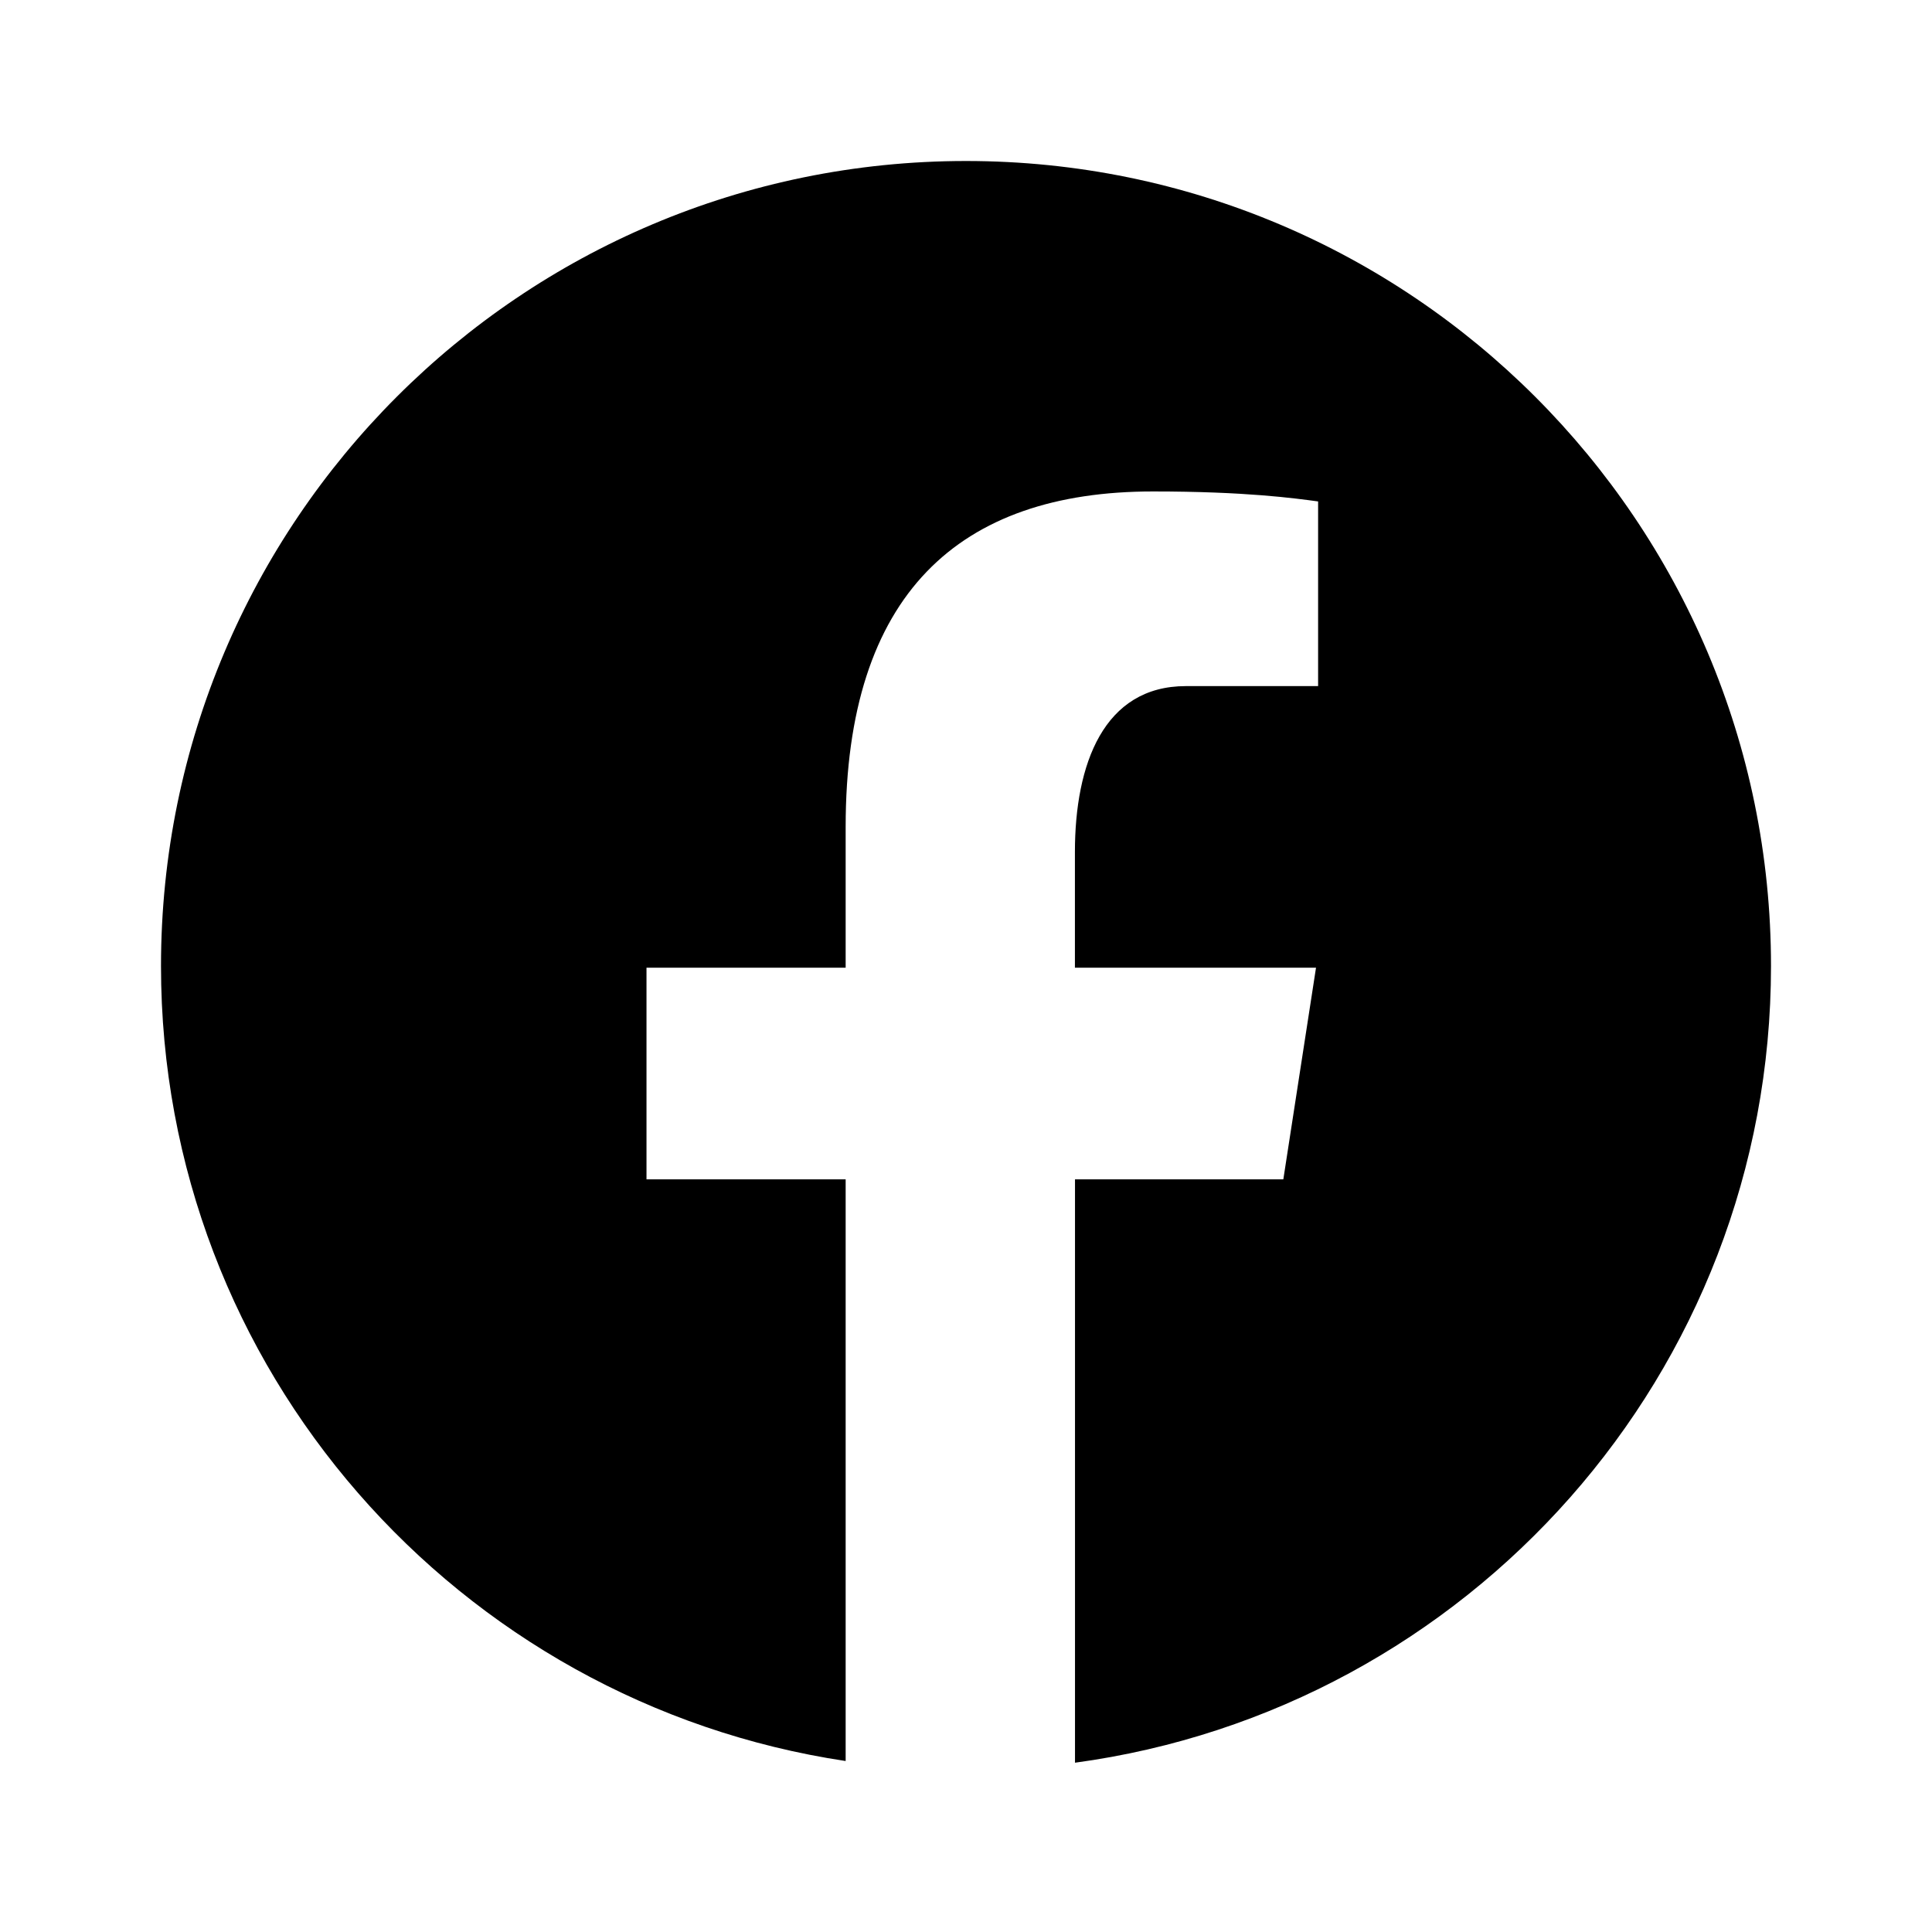
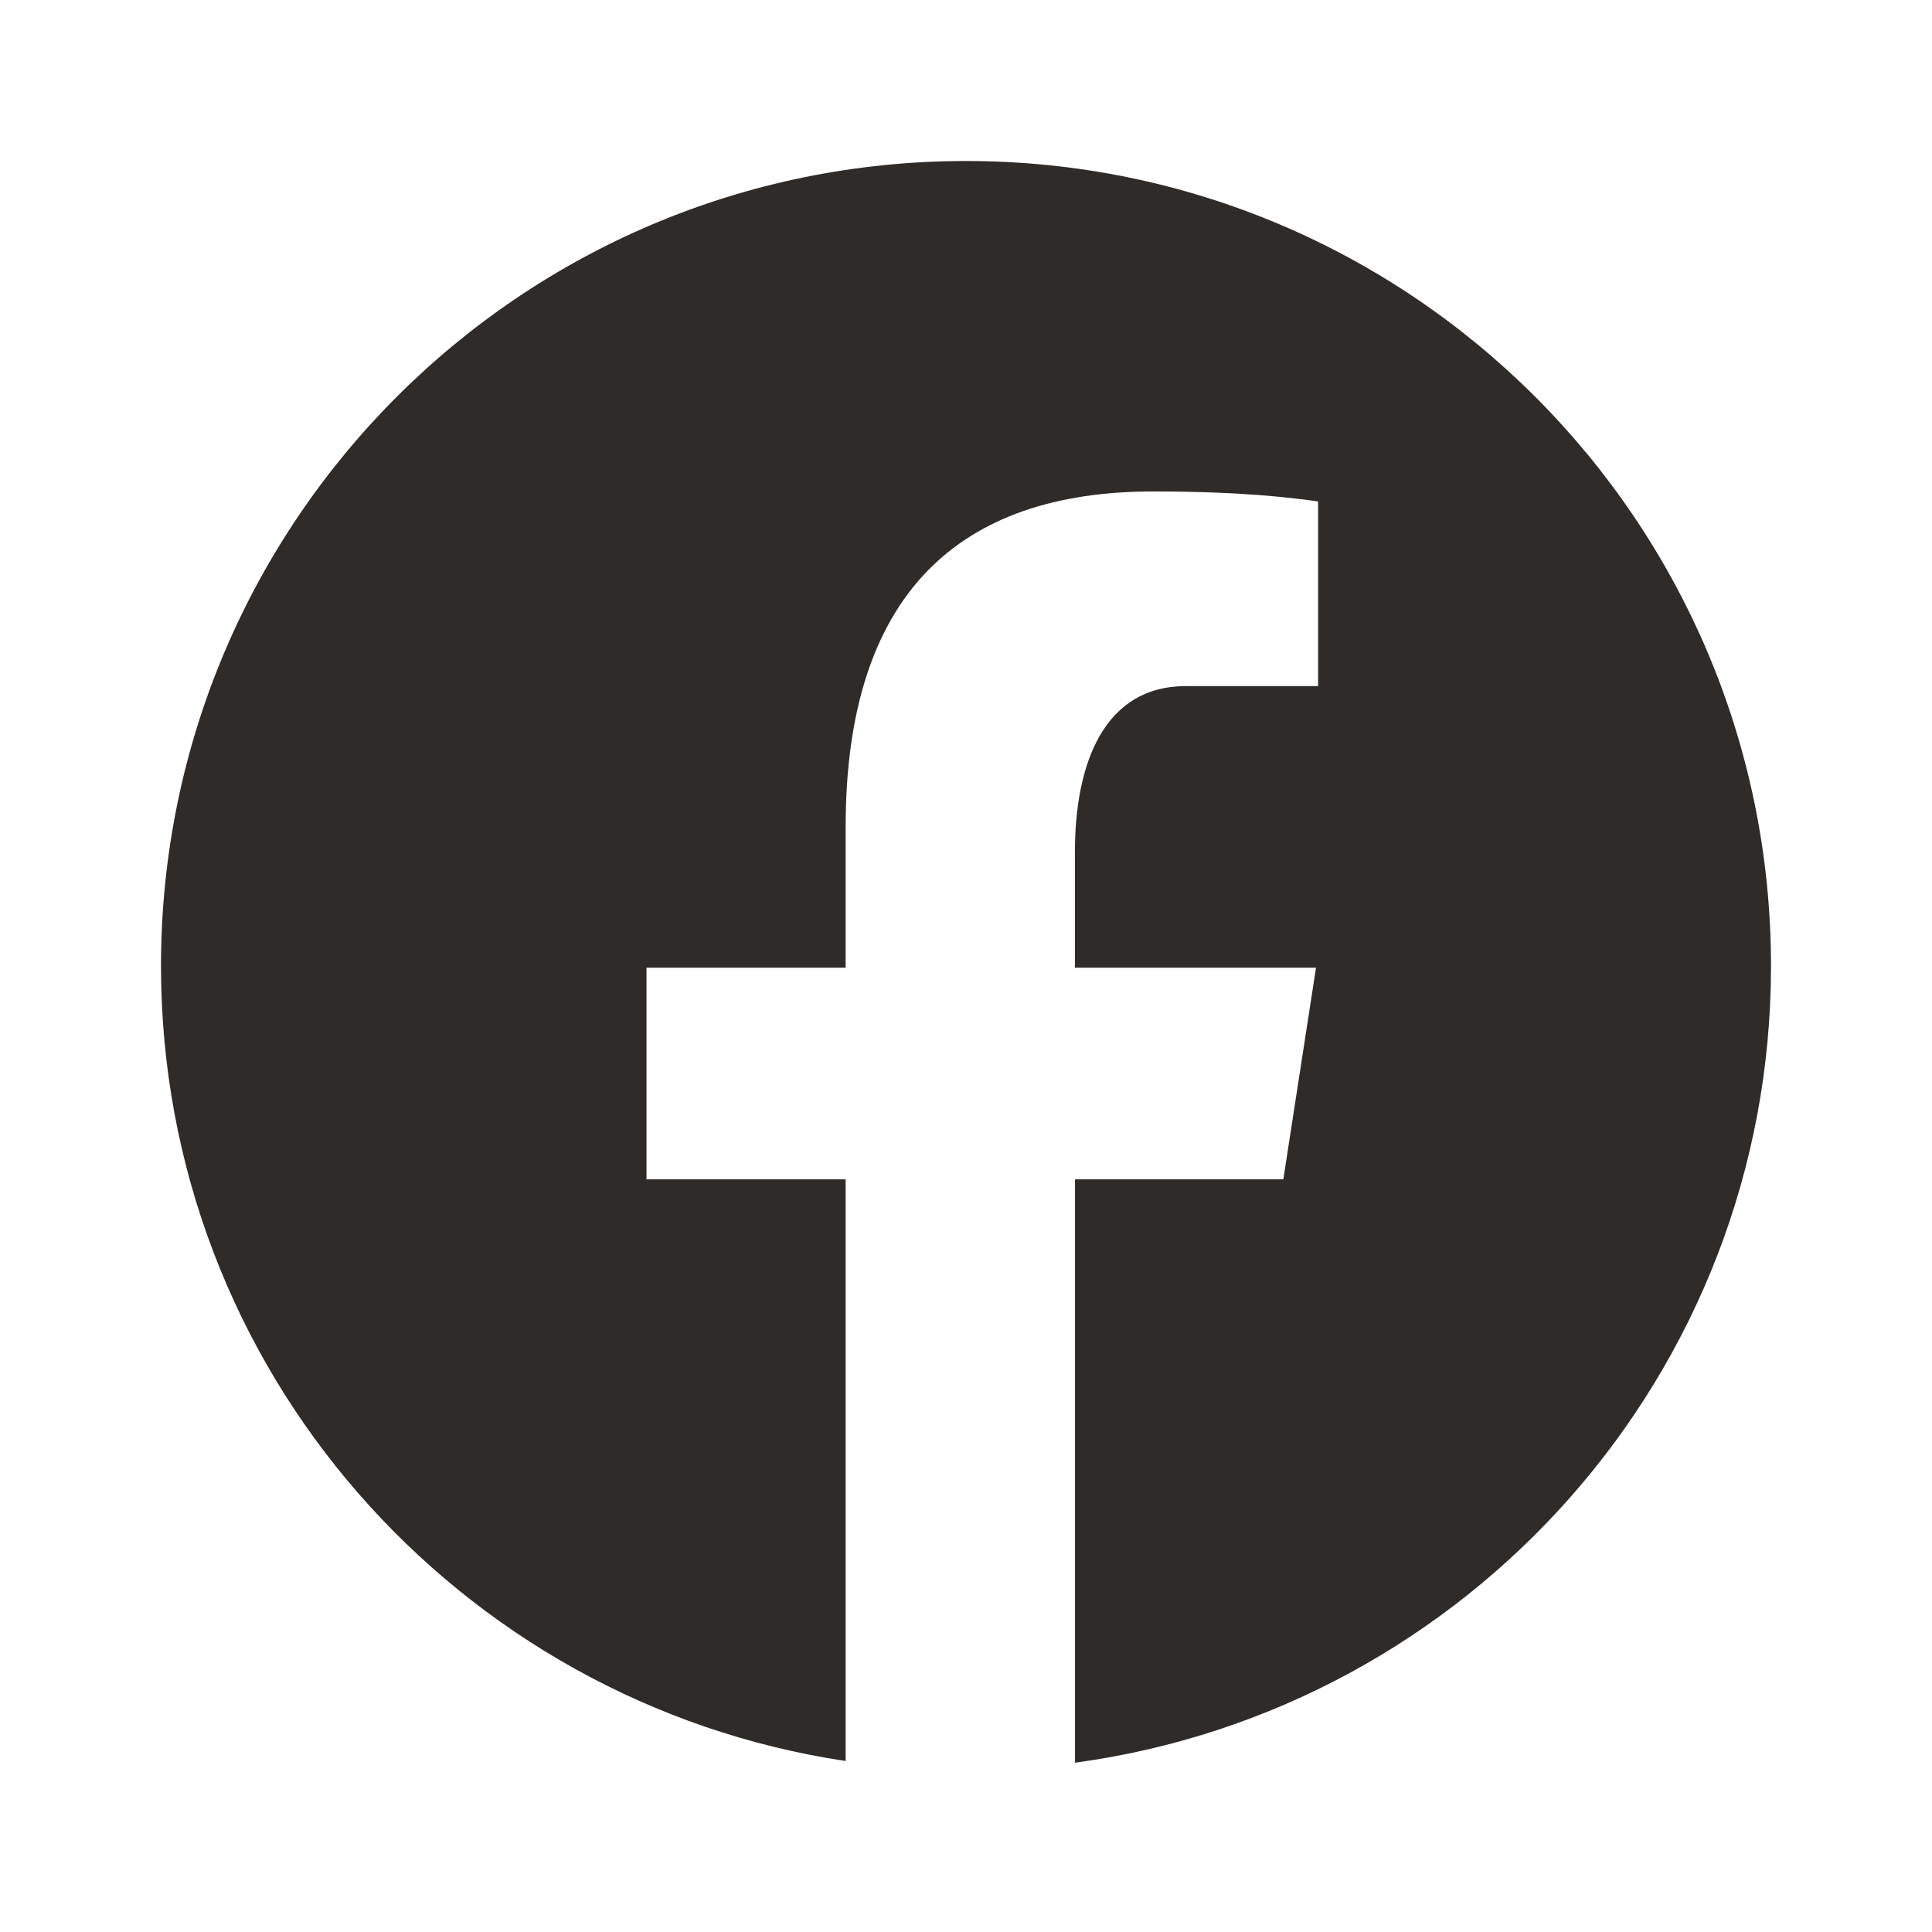
- <svg xmlns="http://www.w3.org/2000/svg" fill="#000000" viewBox="0 0 24 24" width="40px" height="40px">
+ <svg xmlns="http://www.w3.org/2000/svg" fill="#2E2B28" viewBox="0 0 24 24" width="35px" height="35px">
  <path d="M12,2C6.477,2,2,6.477,2,12c0,5.013,3.693,9.153,8.505,9.876V14.65H8.031v-2.629h2.474v-1.749c0-2.896,1.411-4.167,3.818-4.167c1.153,0,1.762,0.085,2.051,0.124v2.294h-1.642c-1.022,0-1.379,0.969-1.379,2.061v1.437h2.995l-0.406,2.629h-2.588v7.247C18.235,21.236,22,17.062,22,12C22,6.477,17.523,2,12,2z" />
</svg>
